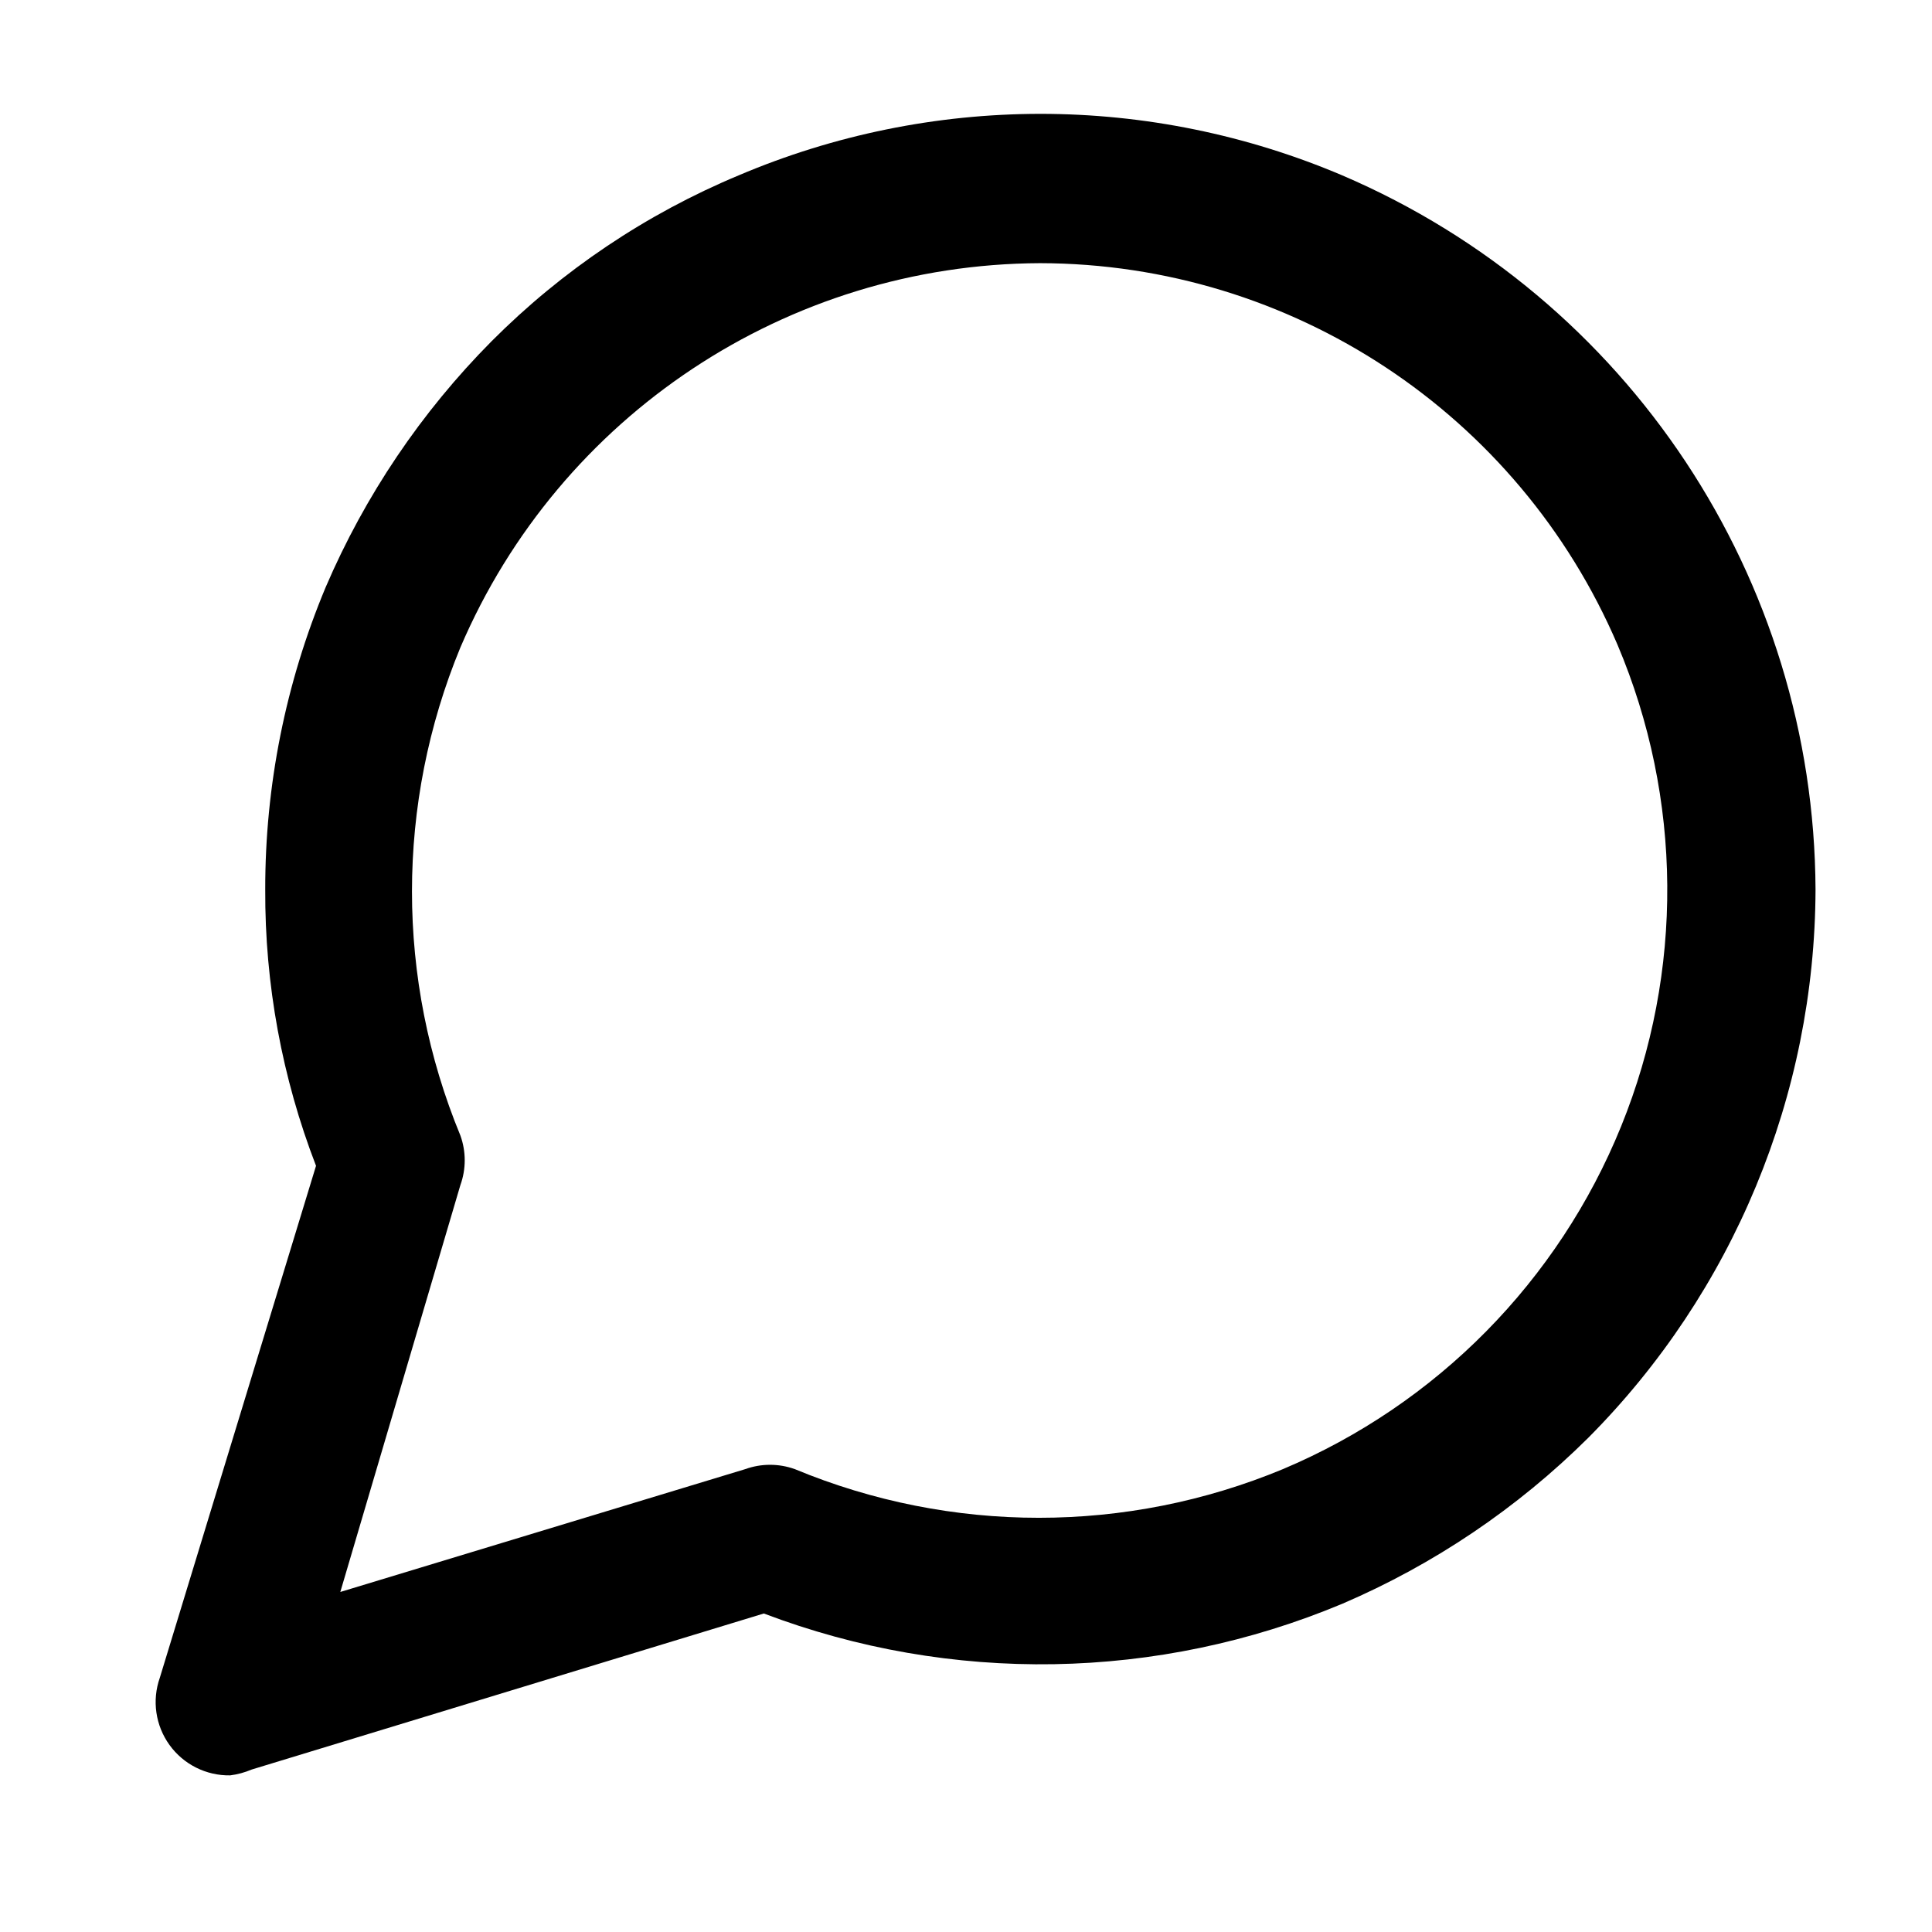
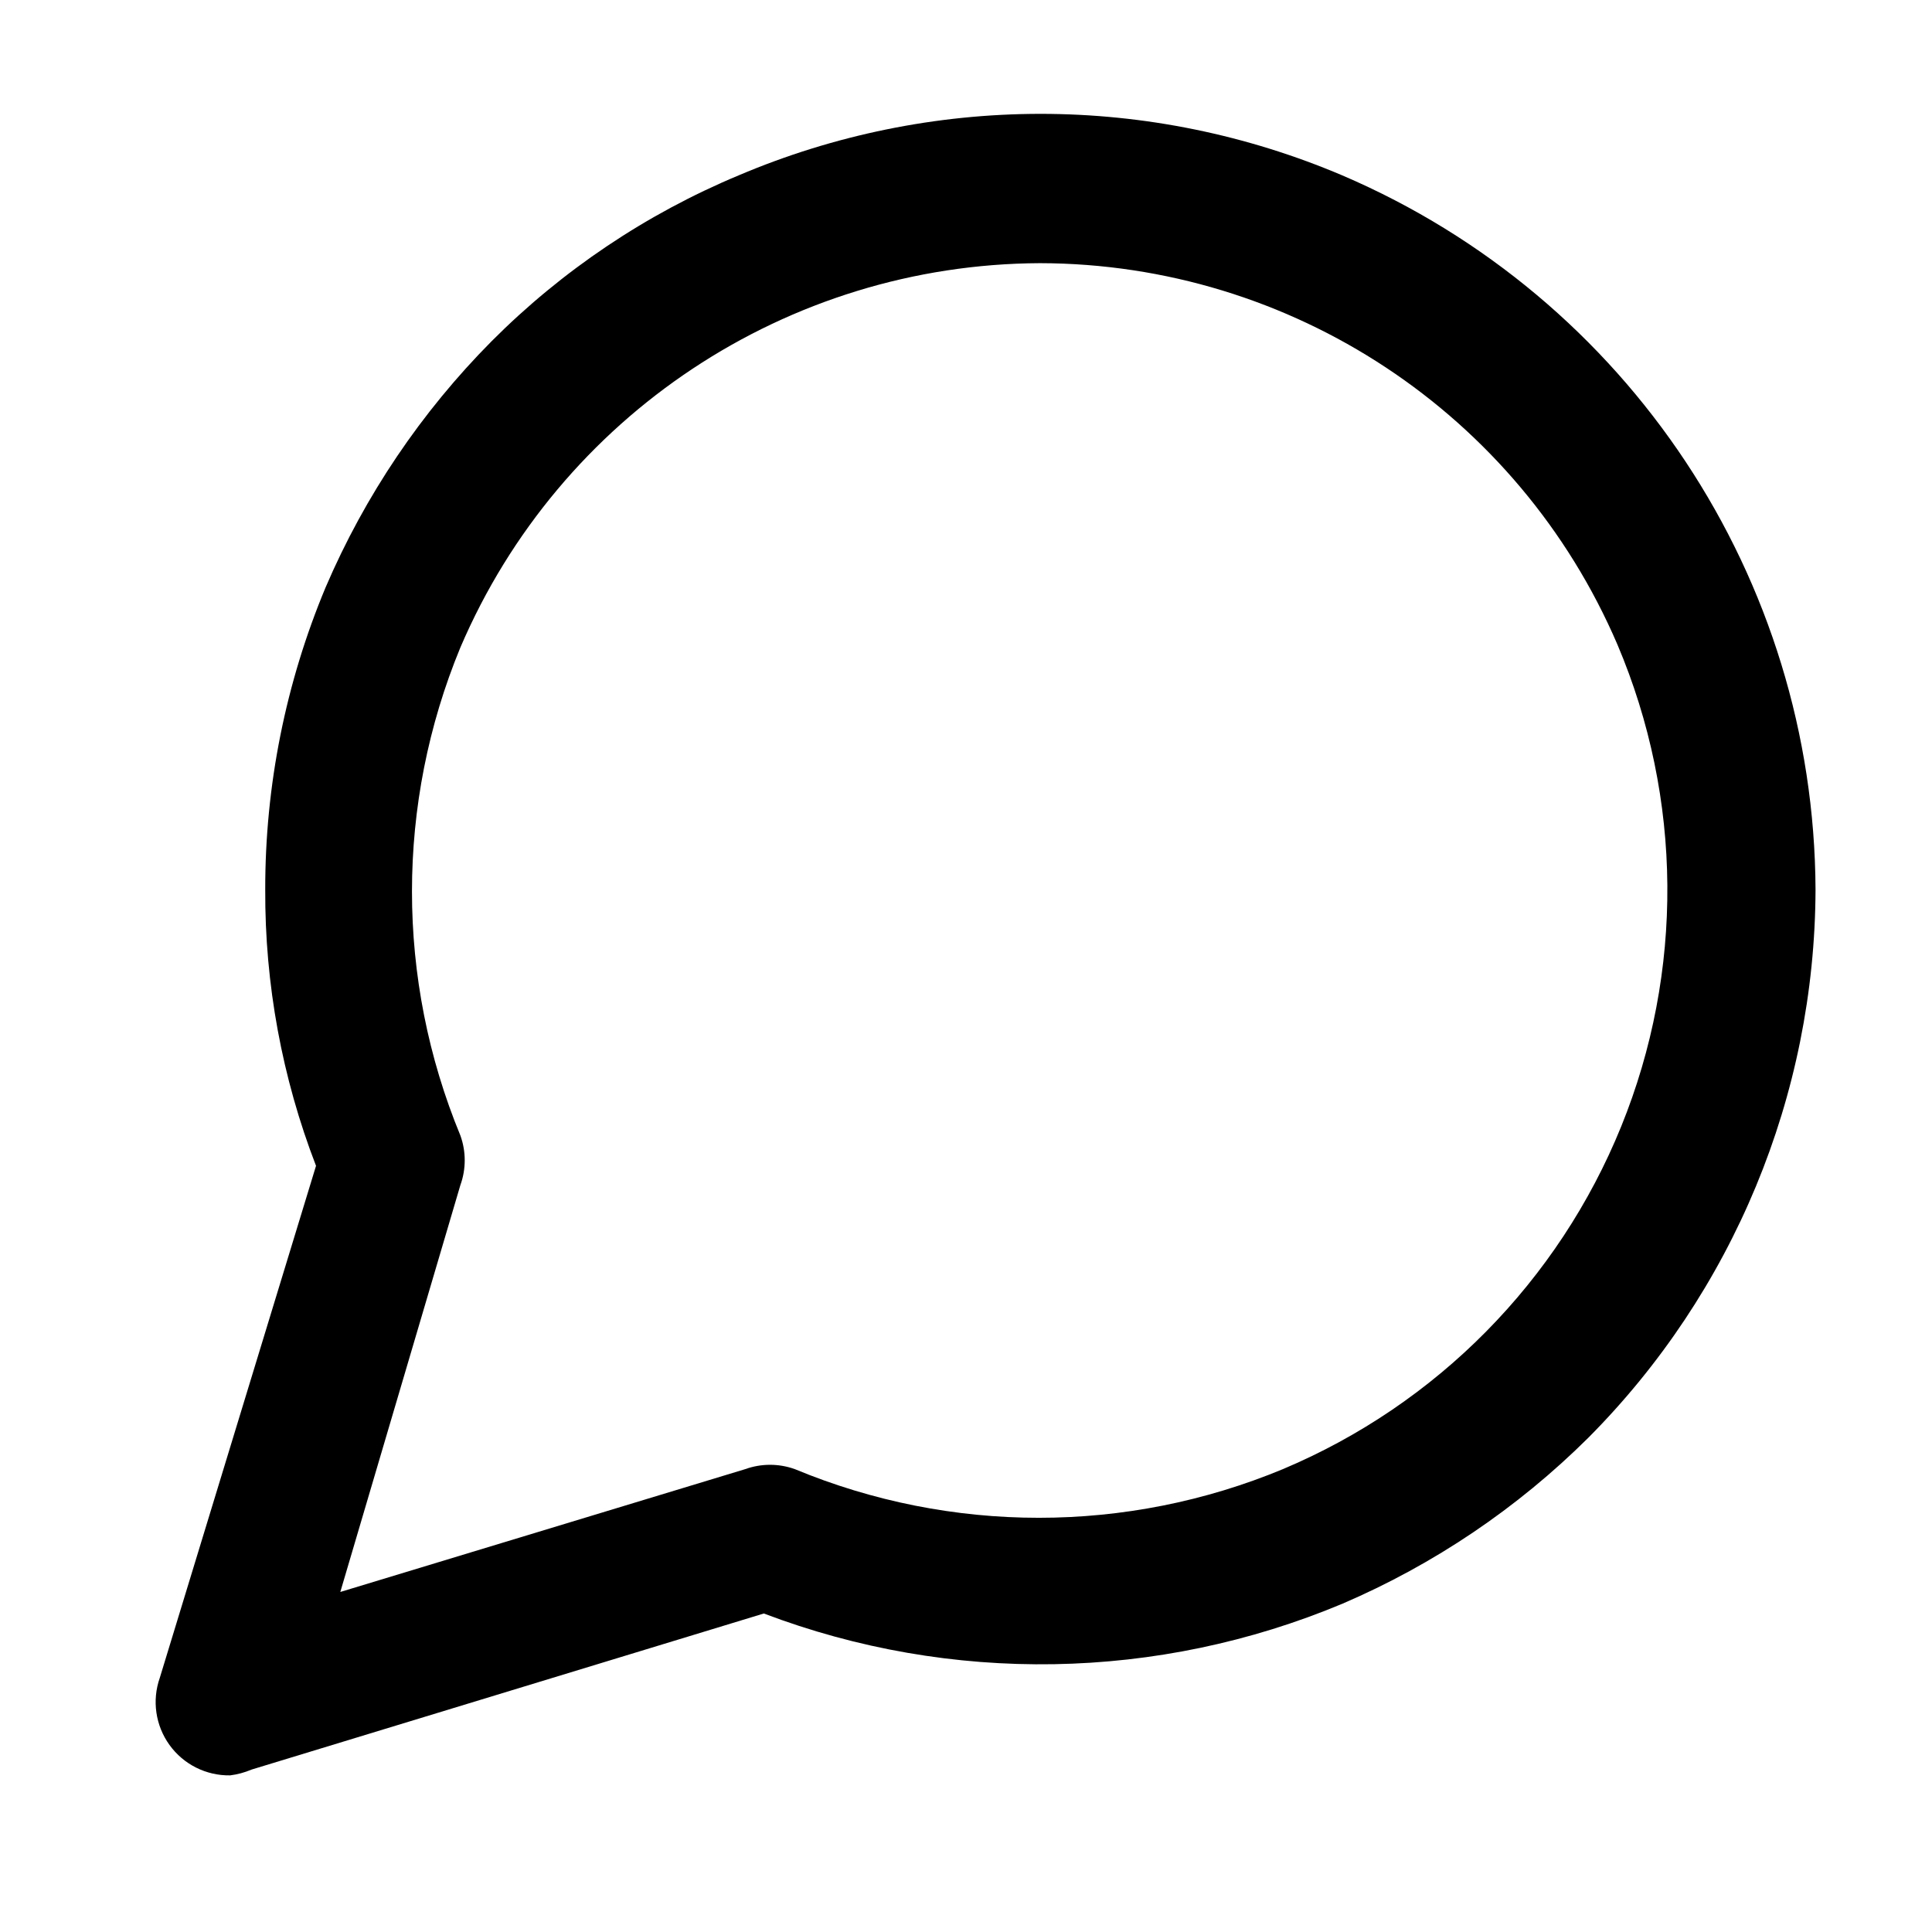
<svg width="14" height="14" fill="currentColor">
-   <path d="M7.539.825c.752 0 1.496.152 2.188.446a5.657 5.657 0 0 1 3.429 5.175 5.657 5.657 0 0 1-1.648 3.974 5.74 5.74 0 0 1-1.78 1.201 5.657 5.657 0 0 1-4.193.071l-3.712 1.131a.585.585 0 0 1-.155.042.531.531 0 0 1-.51-.707l1.132-3.71a5.489 5.489 0 0 1-.368-2.002 5.657 5.657 0 0 1 .438-2.191 5.744 5.744 0 0 1 1.202-1.782 5.538 5.538 0 0 1 1.79-1.202A5.6 5.6 0 0 1 7.538.825Zm-.003 1.082a4.59 4.59 0 0 0-4.2 2.785 4.632 4.632 0 0 0 0 3.536.53.53 0 0 1 0 .36l-.87 2.948 2.934-.89a.53.53 0 0 1 .36 0 4.61 4.61 0 0 0 3.536 0 4.555 4.555 0 0 0 2.425-5.974 4.562 4.562 0 0 0-4.185-2.765Z" />
+   <path d="M7.539.825c.752 0 1.496.152 2.188.446a5.656 5.656 0 0 1 3.429 5.175 5.657 5.657 0 0 1-1.648 3.974 5.74 5.74 0 0 1-1.78 1.201 5.657 5.657 0 0 1-4.193.071l-3.712 1.131a.585.585 0 0 1-.155.042.531.531 0 0 1-.51-.707l1.132-3.71a5.489 5.489 0 0 1-.368-2.002 5.657 5.657 0 0 1 .438-2.191 5.744 5.744 0 0 1 1.202-1.782 5.539 5.539 0 0 1 1.79-1.202A5.6 5.6 0 0 1 7.538.825Zm-.003 1.082a4.59 4.59 0 0 0-4.2 2.785 4.632 4.632 0 0 0 0 3.536.53.53 0 0 1 0 .36l-.87 2.948 2.934-.89a.53.53 0 0 1 .36 0 4.61 4.61 0 0 0 3.536 0 4.553 4.553 0 0 0 2.425-5.974 4.563 4.563 0 0 0-4.185-2.765Z" />
</svg>
